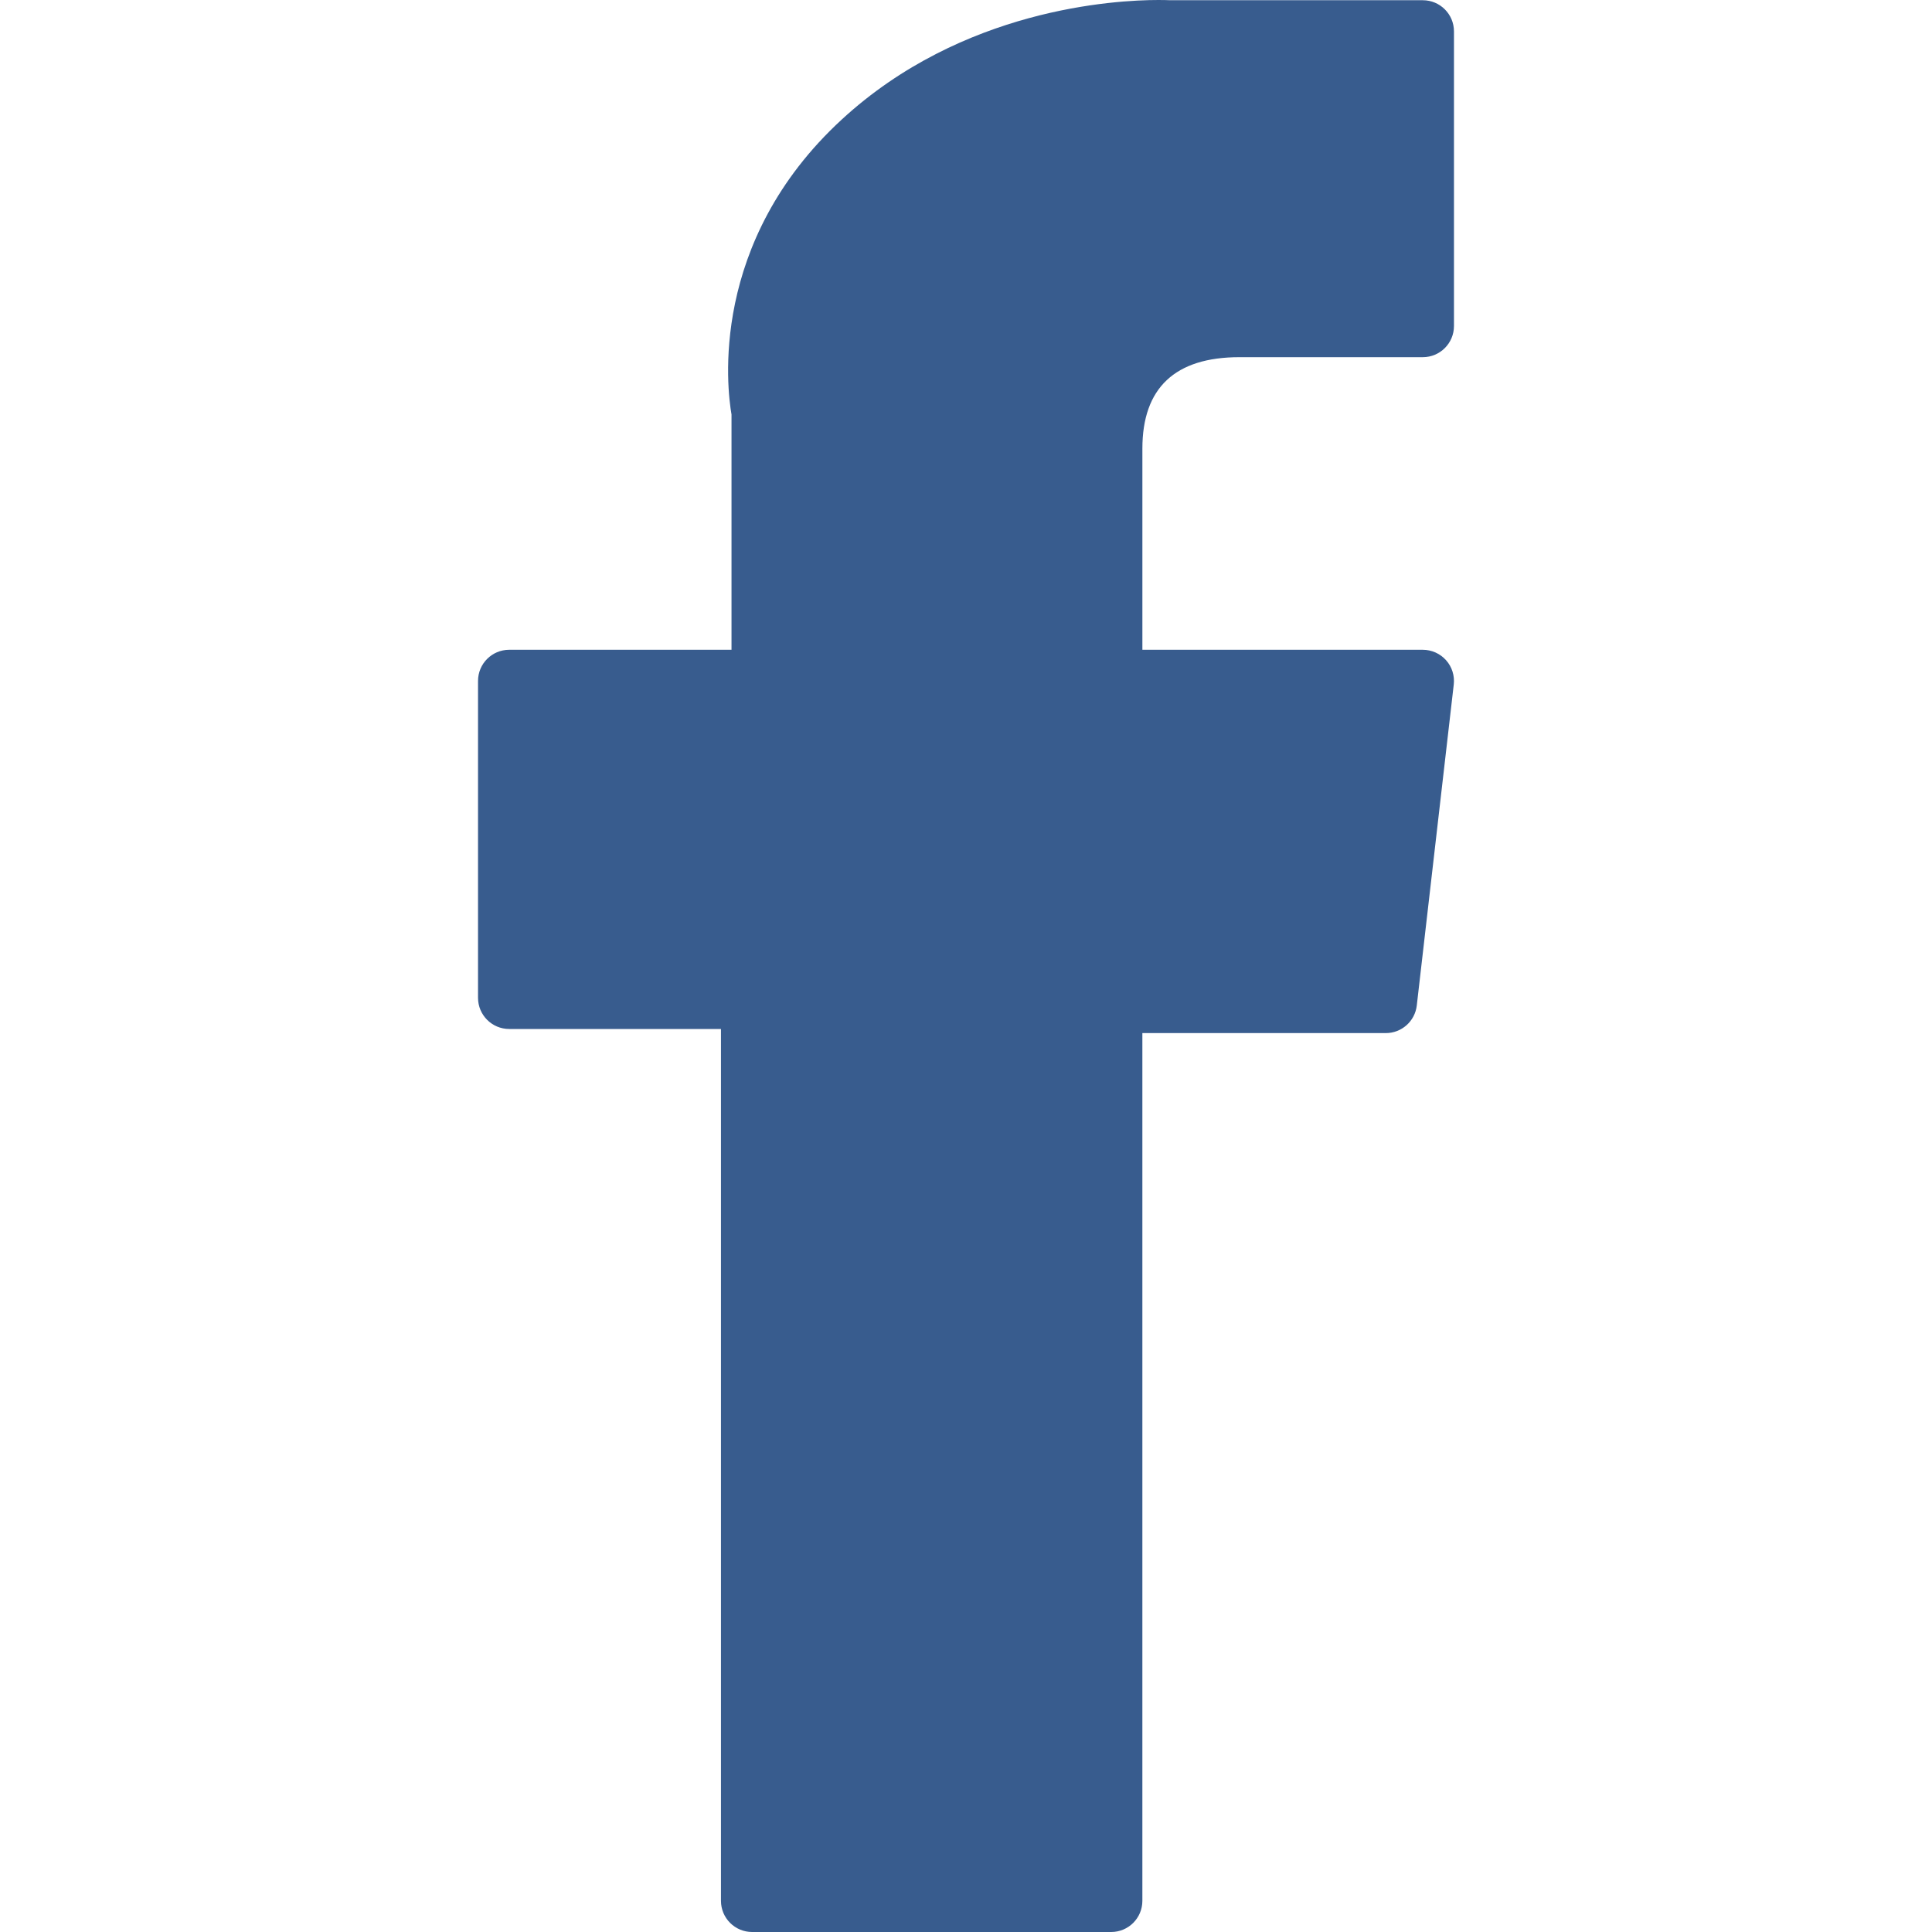
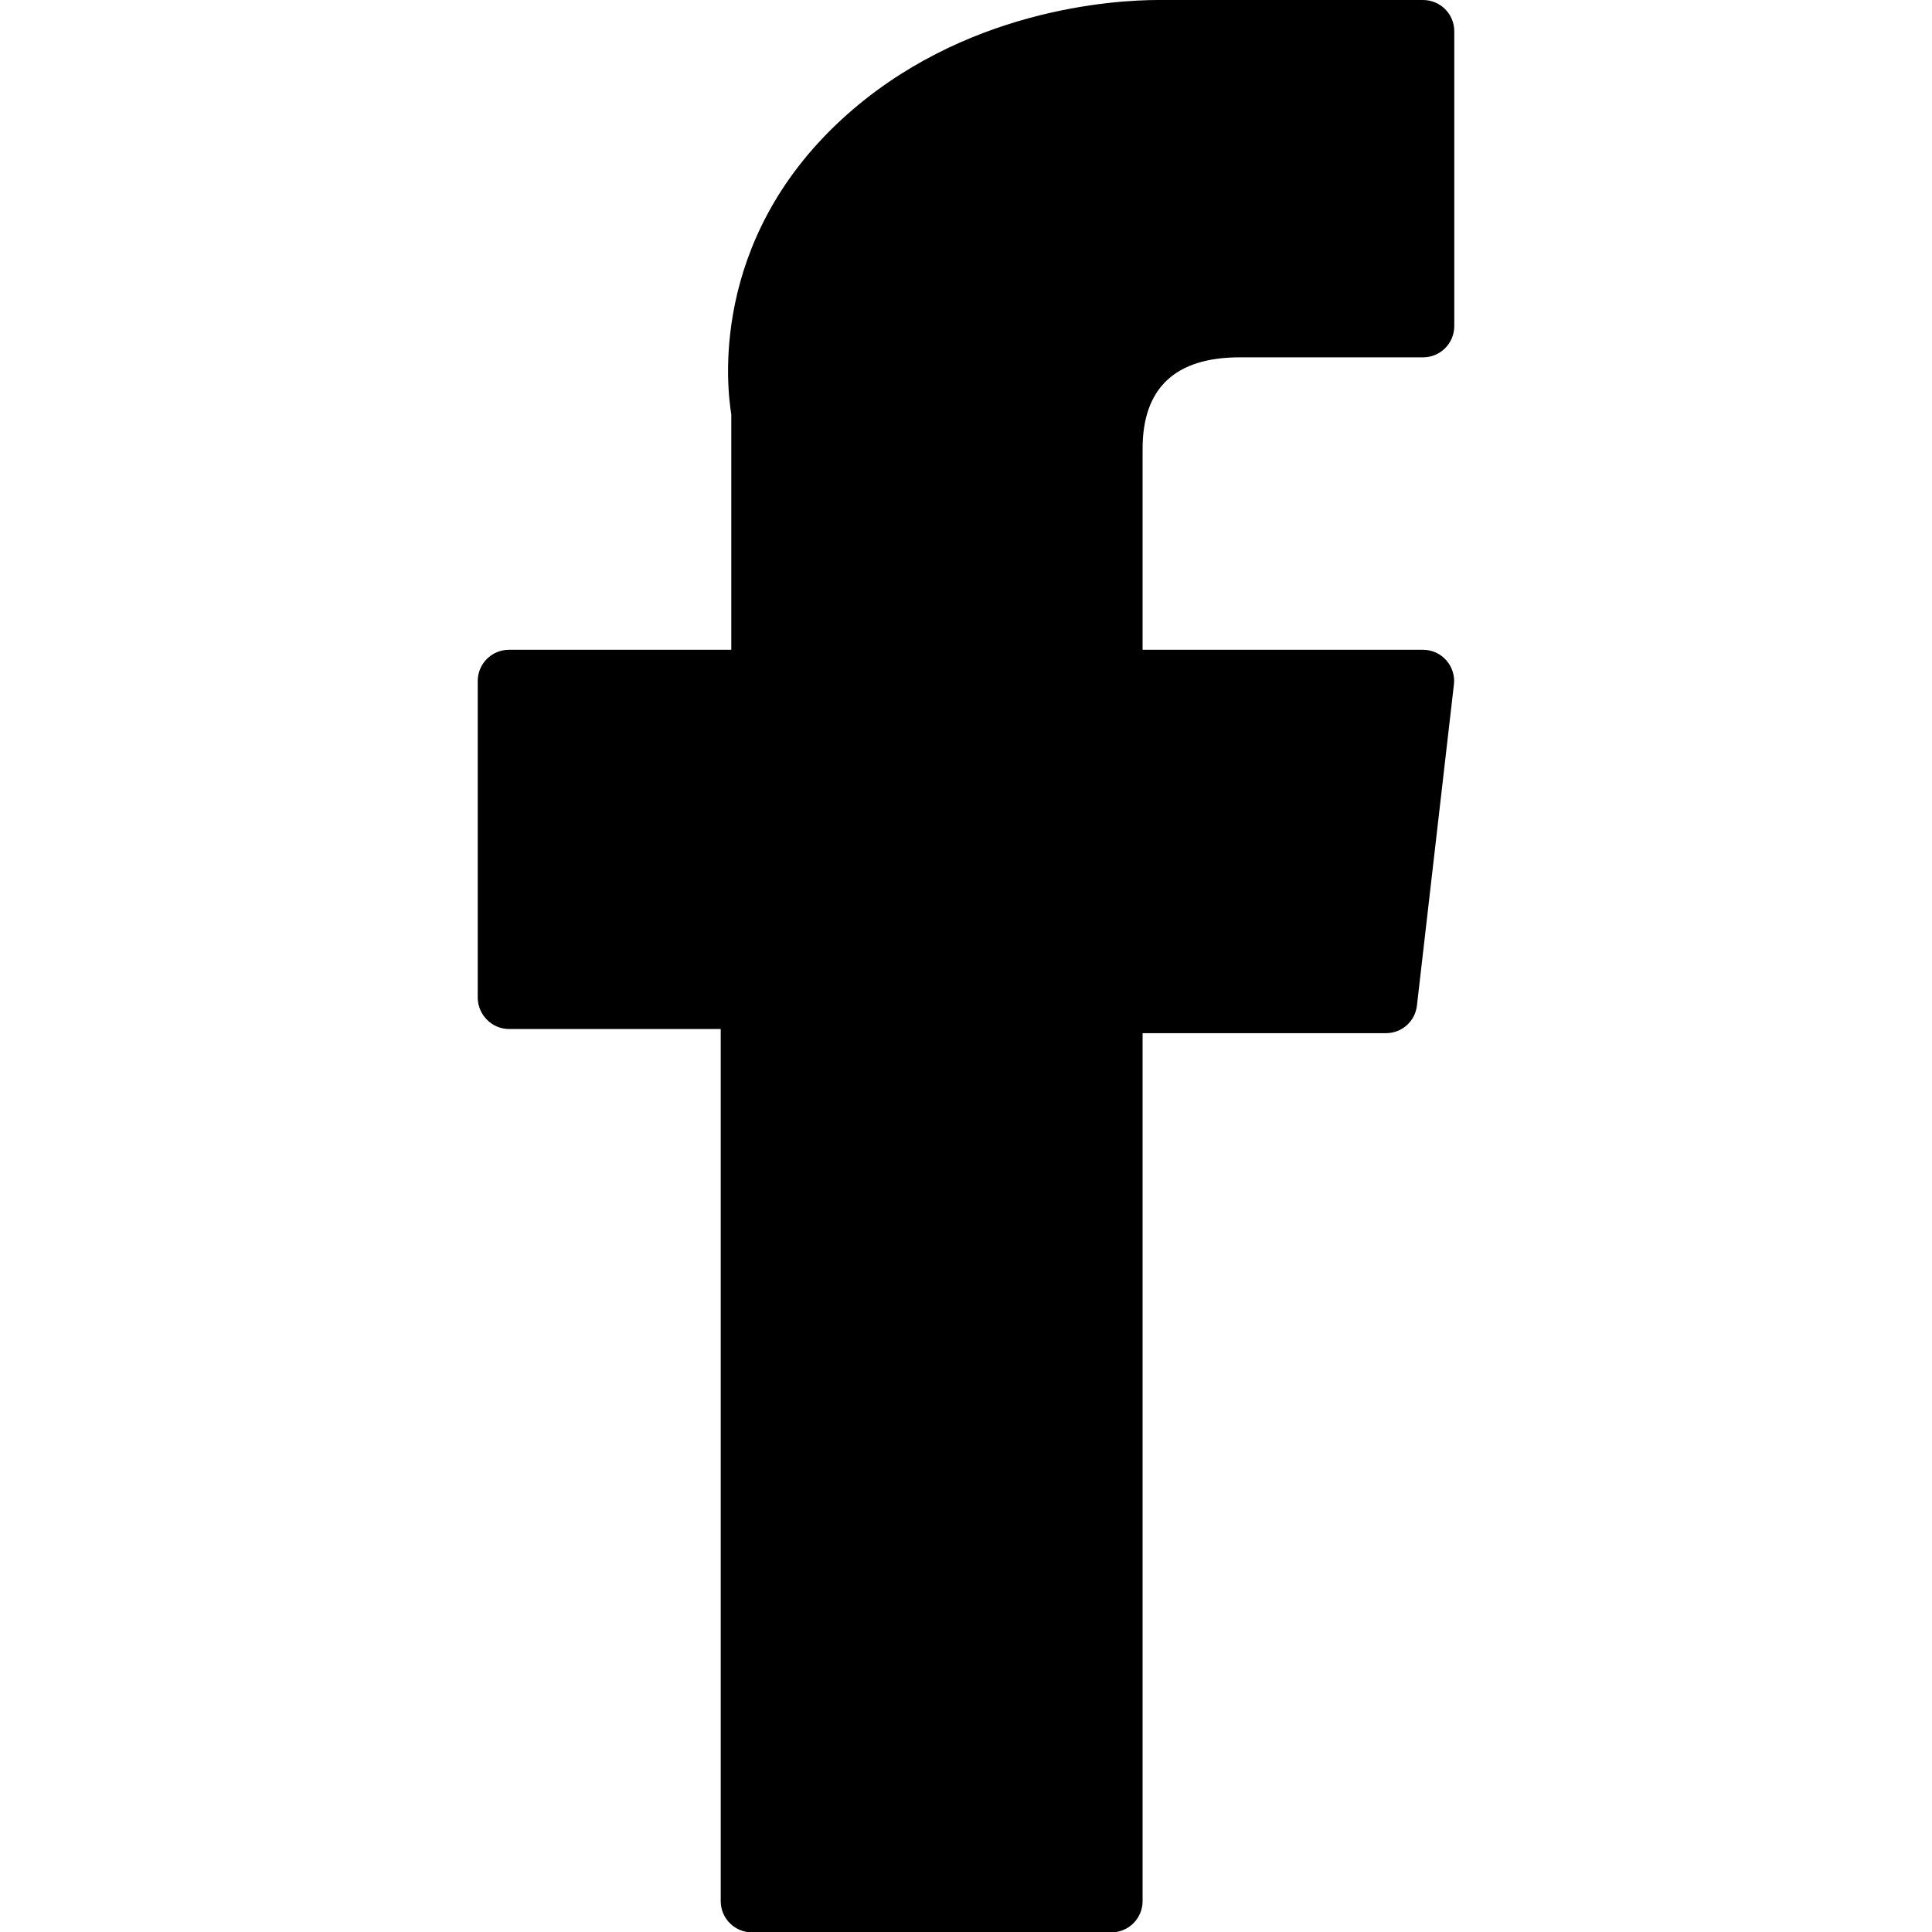
<svg xmlns="http://www.w3.org/2000/svg" version="1.1" id="Layer_1" x="0px" y="0px" viewBox="0 0 512 512" style="enable-background:new 0 0 512 512;" xml:space="preserve">
-   <path style="fill:#385C8E;" d="M134.941,272.691h56.123v231.051c0,4.562,3.696,8.258,8.258,8.258h95.159  c4.562,0,8.258-3.696,8.258-8.258V273.78h64.519c4.195,0,7.725-3.148,8.204-7.315l9.799-85.061c0.269-2.34-0.472-4.684-2.038-6.44  c-1.567-1.757-3.81-2.763-6.164-2.763h-74.316V118.88c0-16.073,8.654-24.224,25.726-24.224c2.433,0,48.59,0,48.59,0  c4.562,0,8.258-3.698,8.258-8.258V8.319c0-4.562-3.696-8.258-8.258-8.258h-66.965C309.622,0.038,308.573,0,307.027,0  c-11.619,0-52.006,2.281-83.909,31.63c-35.348,32.524-30.434,71.465-29.26,78.217v62.352h-58.918c-4.562,0-8.258,3.696-8.258,8.258  v83.975C126.683,268.993,130.379,272.691,134.941,272.691z" />
-   <g>
- </g>
-   <g>
- </g>
-   <g>
- </g>
-   <g>
- </g>
-   <g>
- </g>
-   <g>
- </g>
-   <g>
- </g>
-   <g>
- </g>
-   <g>
- </g>
-   <g>
- </g>
-   <g>
- </g>
-   <g>
- </g>
-   <g>
- </g>
-   <g>
- </g>
-   <g>
- </g>
+   <path d="M134.9,272.7h56.1v231.1c0,4.6,3.7,8.3,8.3,8.3h95.2c4.6,0,8.3-3.7,8.3-8.3v-230h64.5c4.2,0,7.7-3.1,8.2-7.3l9.8-85.1  c0.3-2.3-0.5-4.7-2-6.4c-1.6-1.8-3.8-2.8-6.2-2.8h-74.3v-53.3c0-16.1,8.7-24.2,25.7-24.2c2.4,0,48.6,0,48.6,0c4.6,0,8.3-3.7,8.3-8.3  V8.3c0-4.6-3.7-8.3-8.3-8.3h-67C309.6,0,308.6,0,307,0c-11.6,0-52,2.3-83.9,31.6c-35.3,32.5-30.4,71.5-29.3,78.2v62.4h-58.9  c-4.6,0-8.3,3.7-8.3,8.3v84C126.7,269,130.4,272.7,134.9,272.7z" />
</svg>
